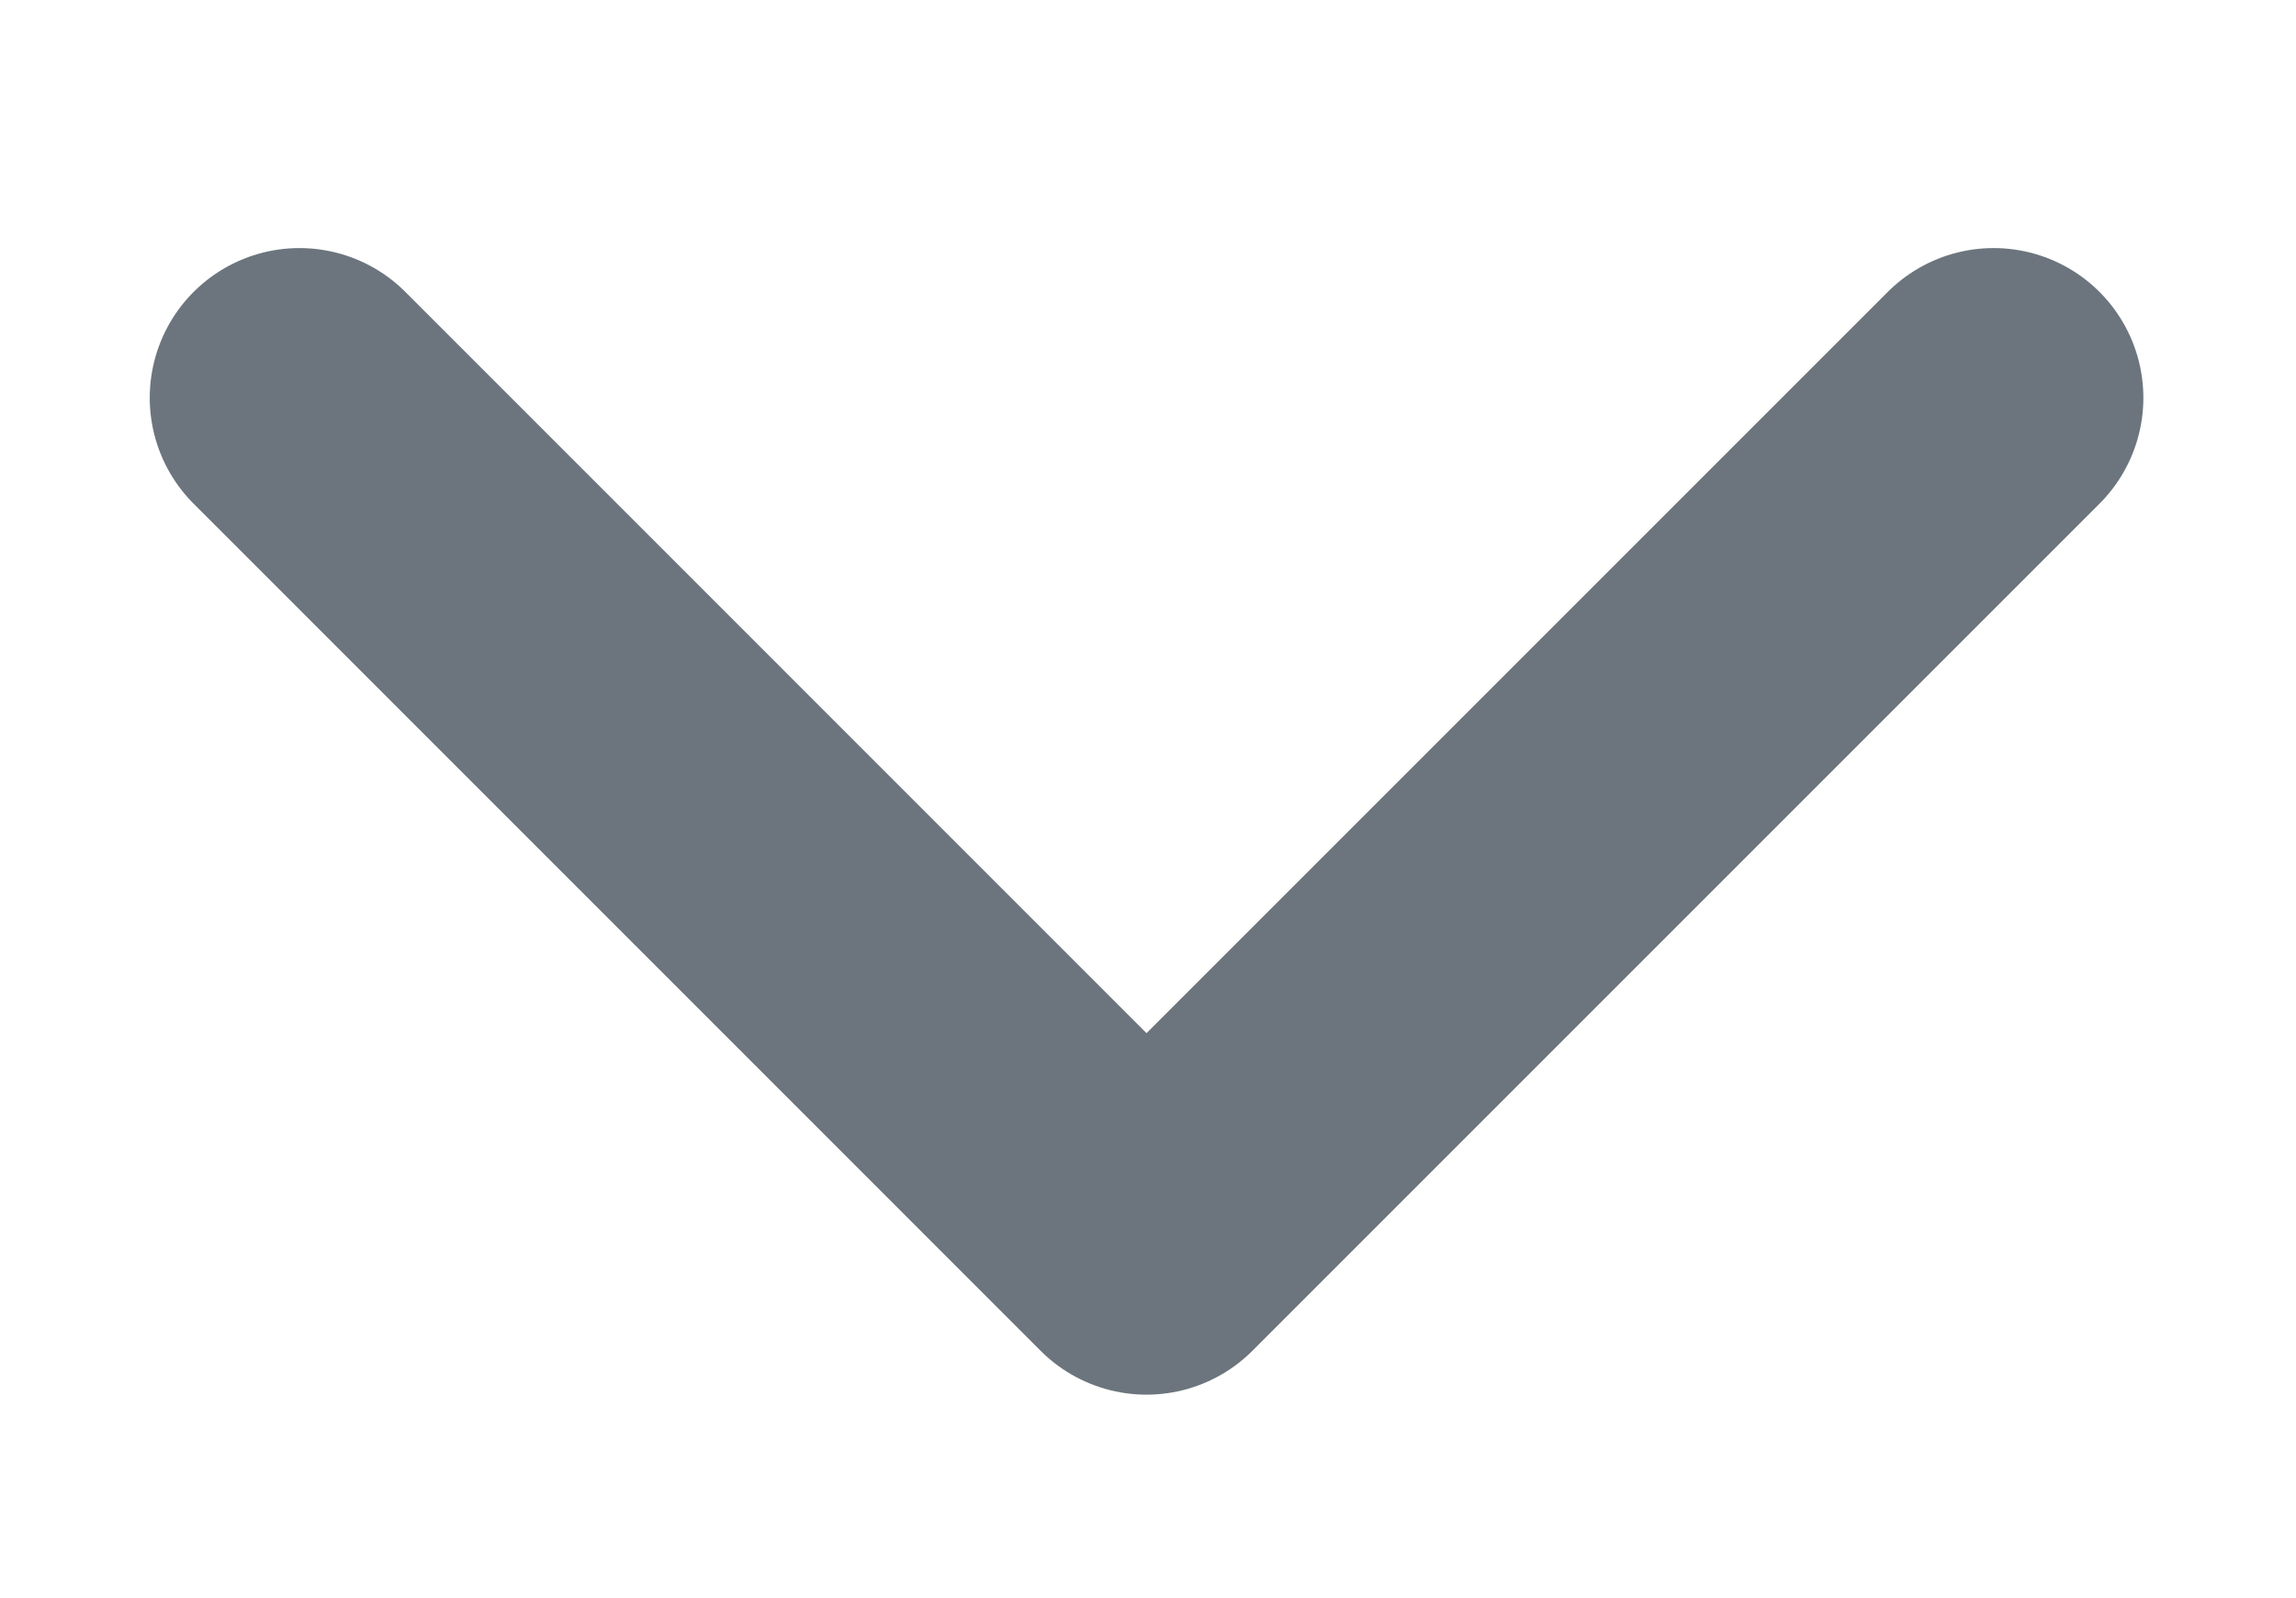
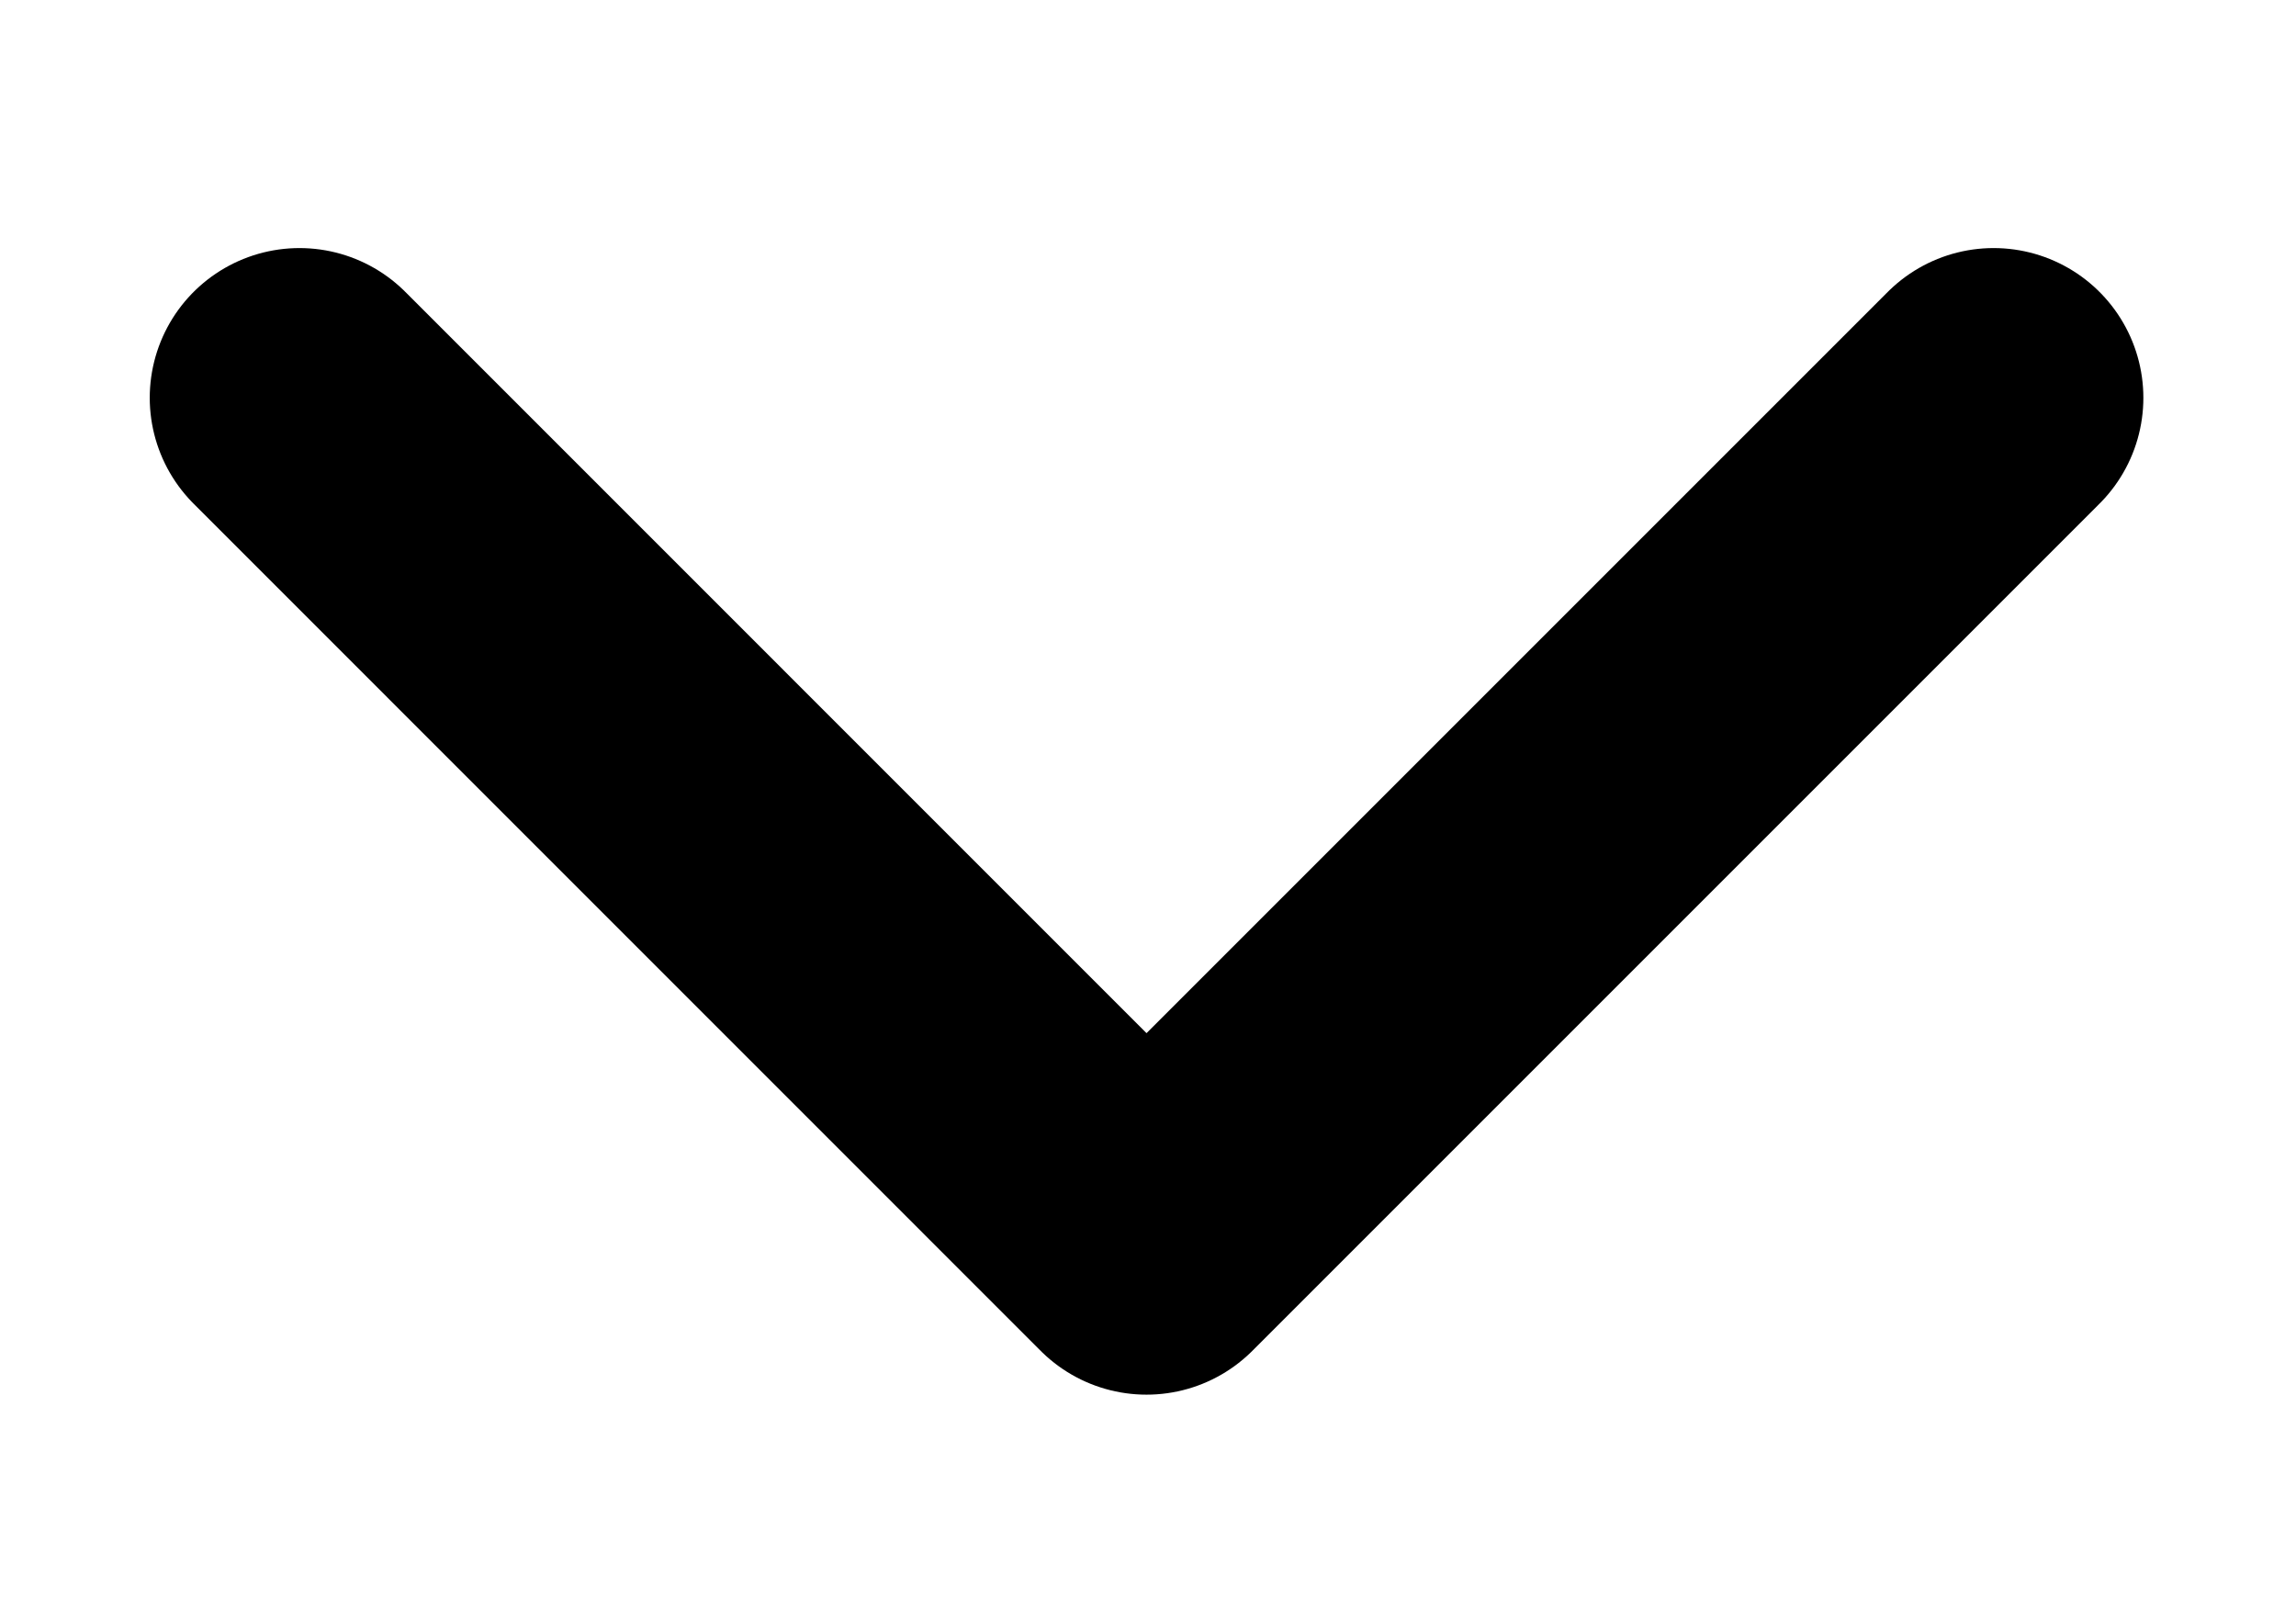
<svg xmlns="http://www.w3.org/2000/svg" width="23" height="16" viewBox="0 13 23 5" fill="none">
-   <path d="M3 11.485L11.485 19.971L19.971 11.485" stroke="#6C757D" stroke-width="3" stroke-linecap="round" stroke-linejoin="round" />
+   <path d="M3 11.485L11.485 19.971L19.971 11.485" stroke="currentColor" stroke-width="3" stroke-linecap="round" stroke-linejoin="round" />
</svg>
